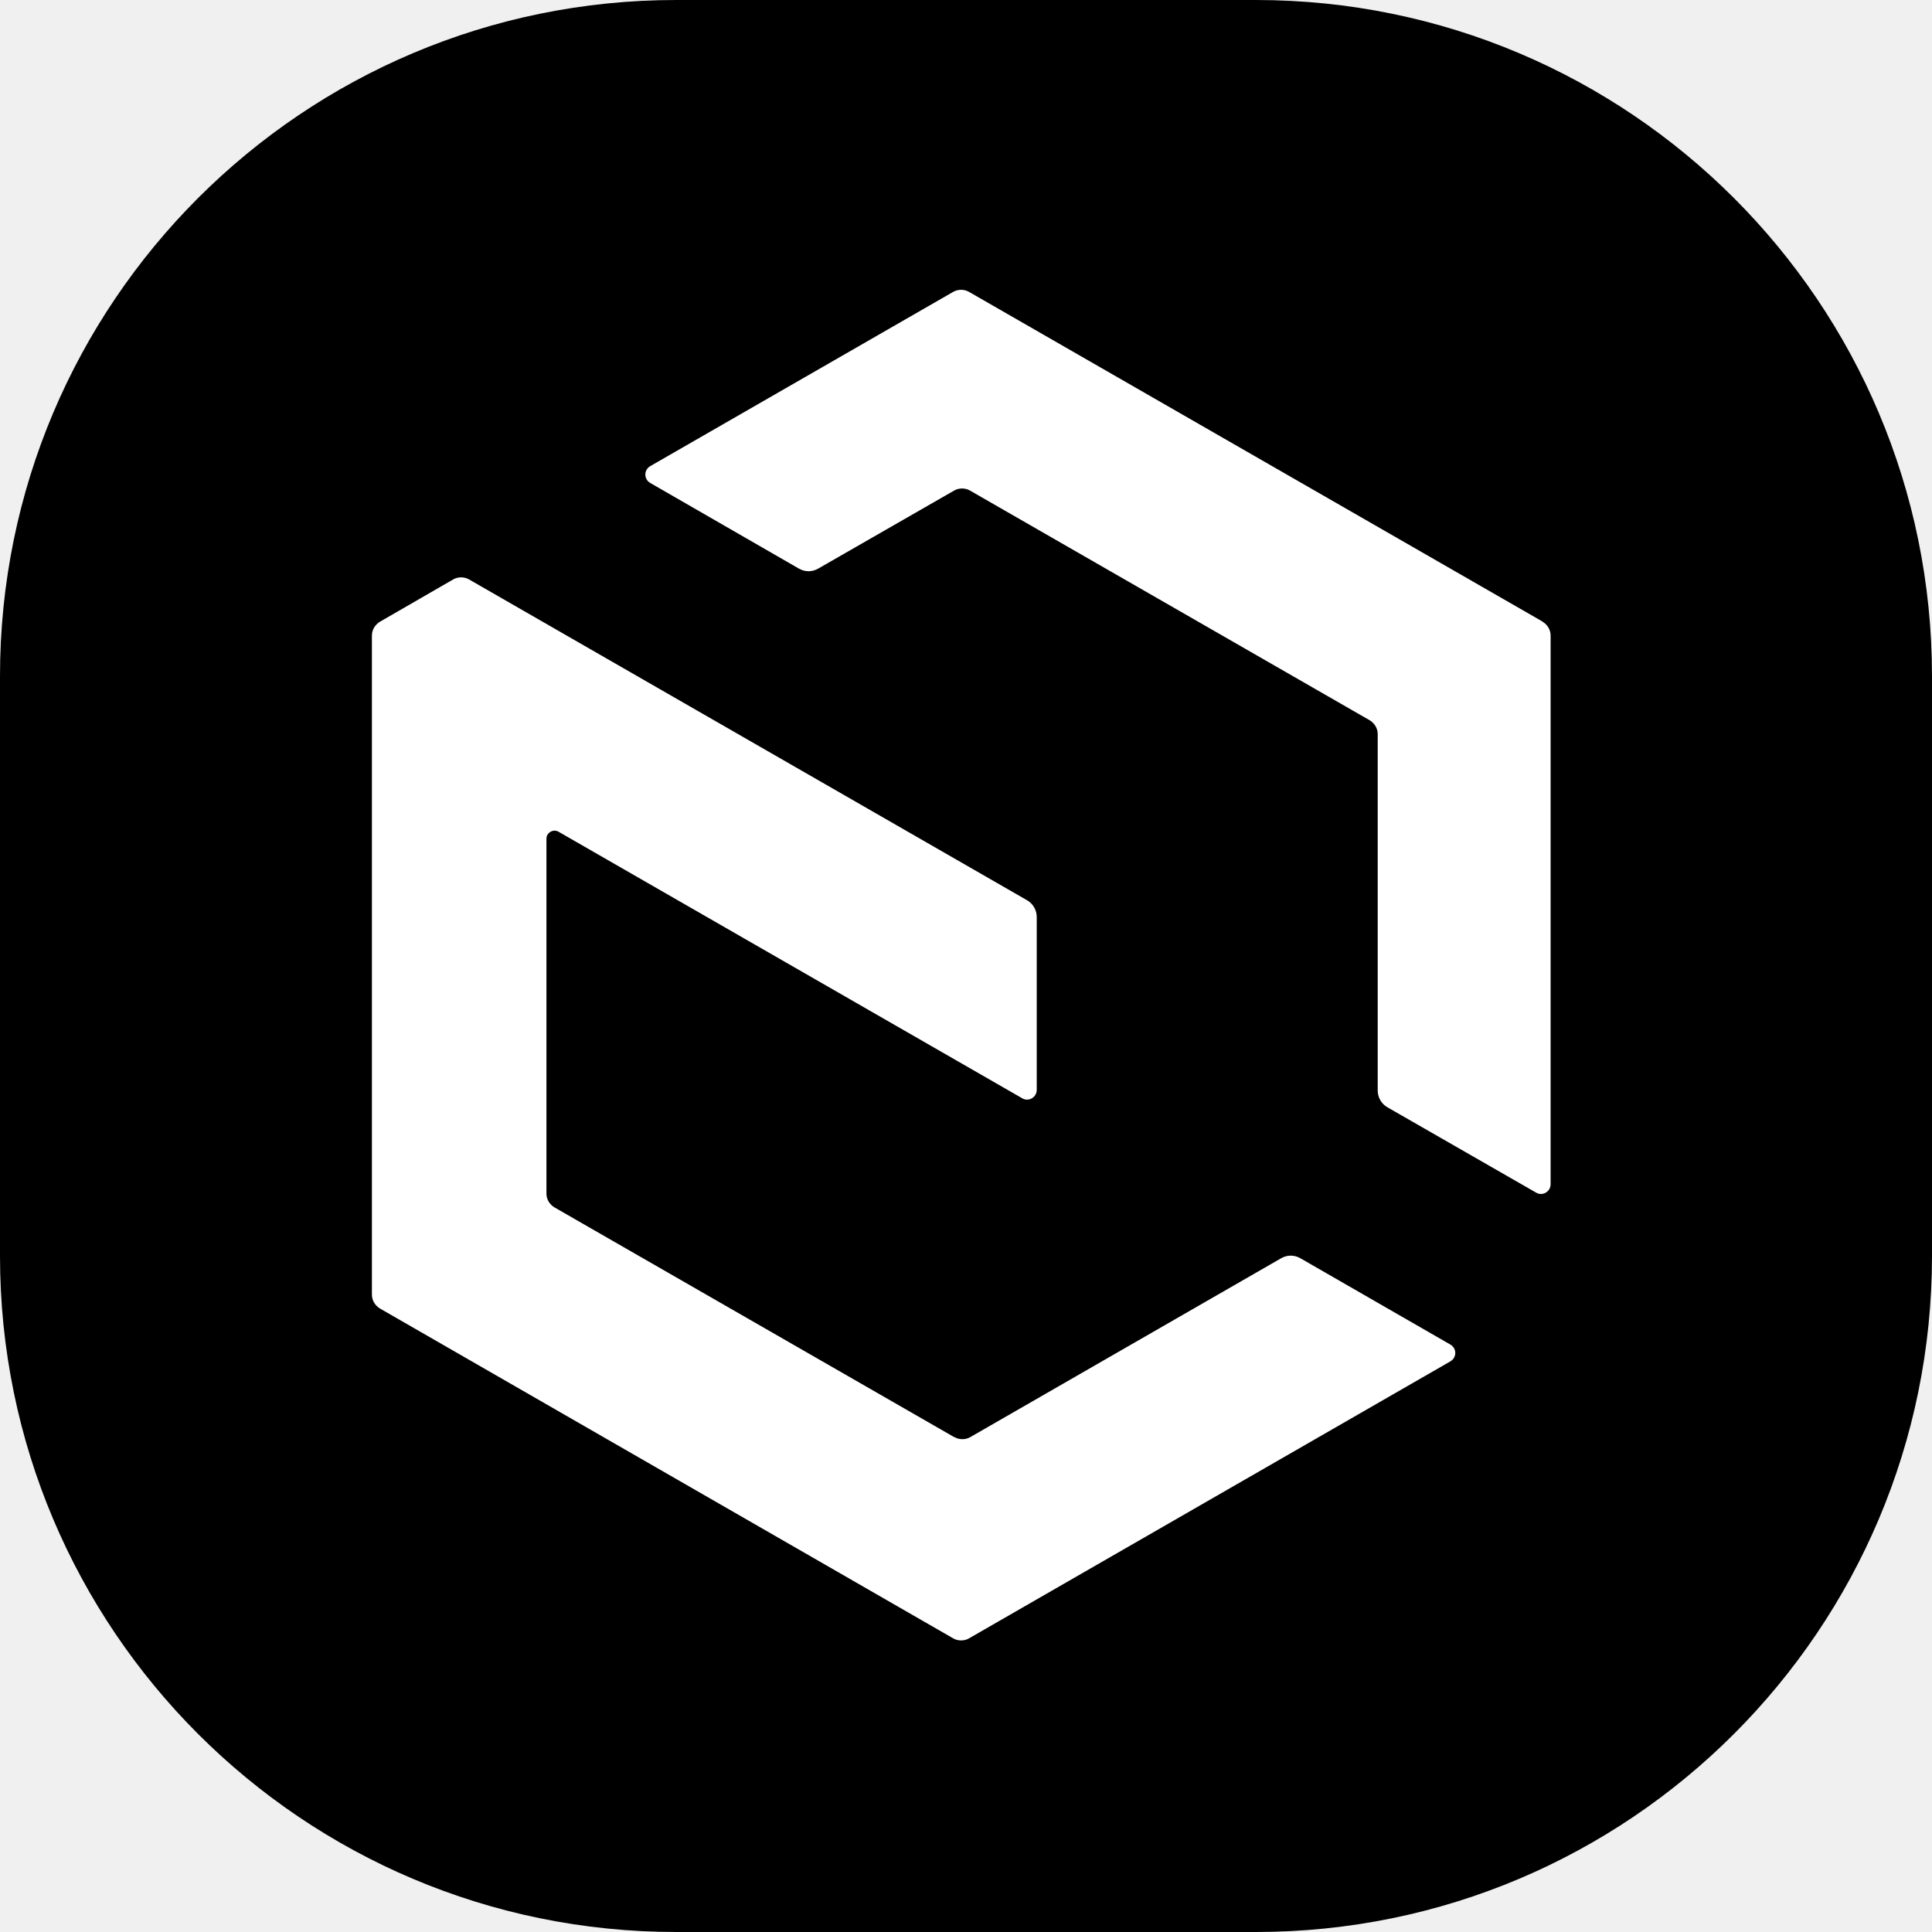
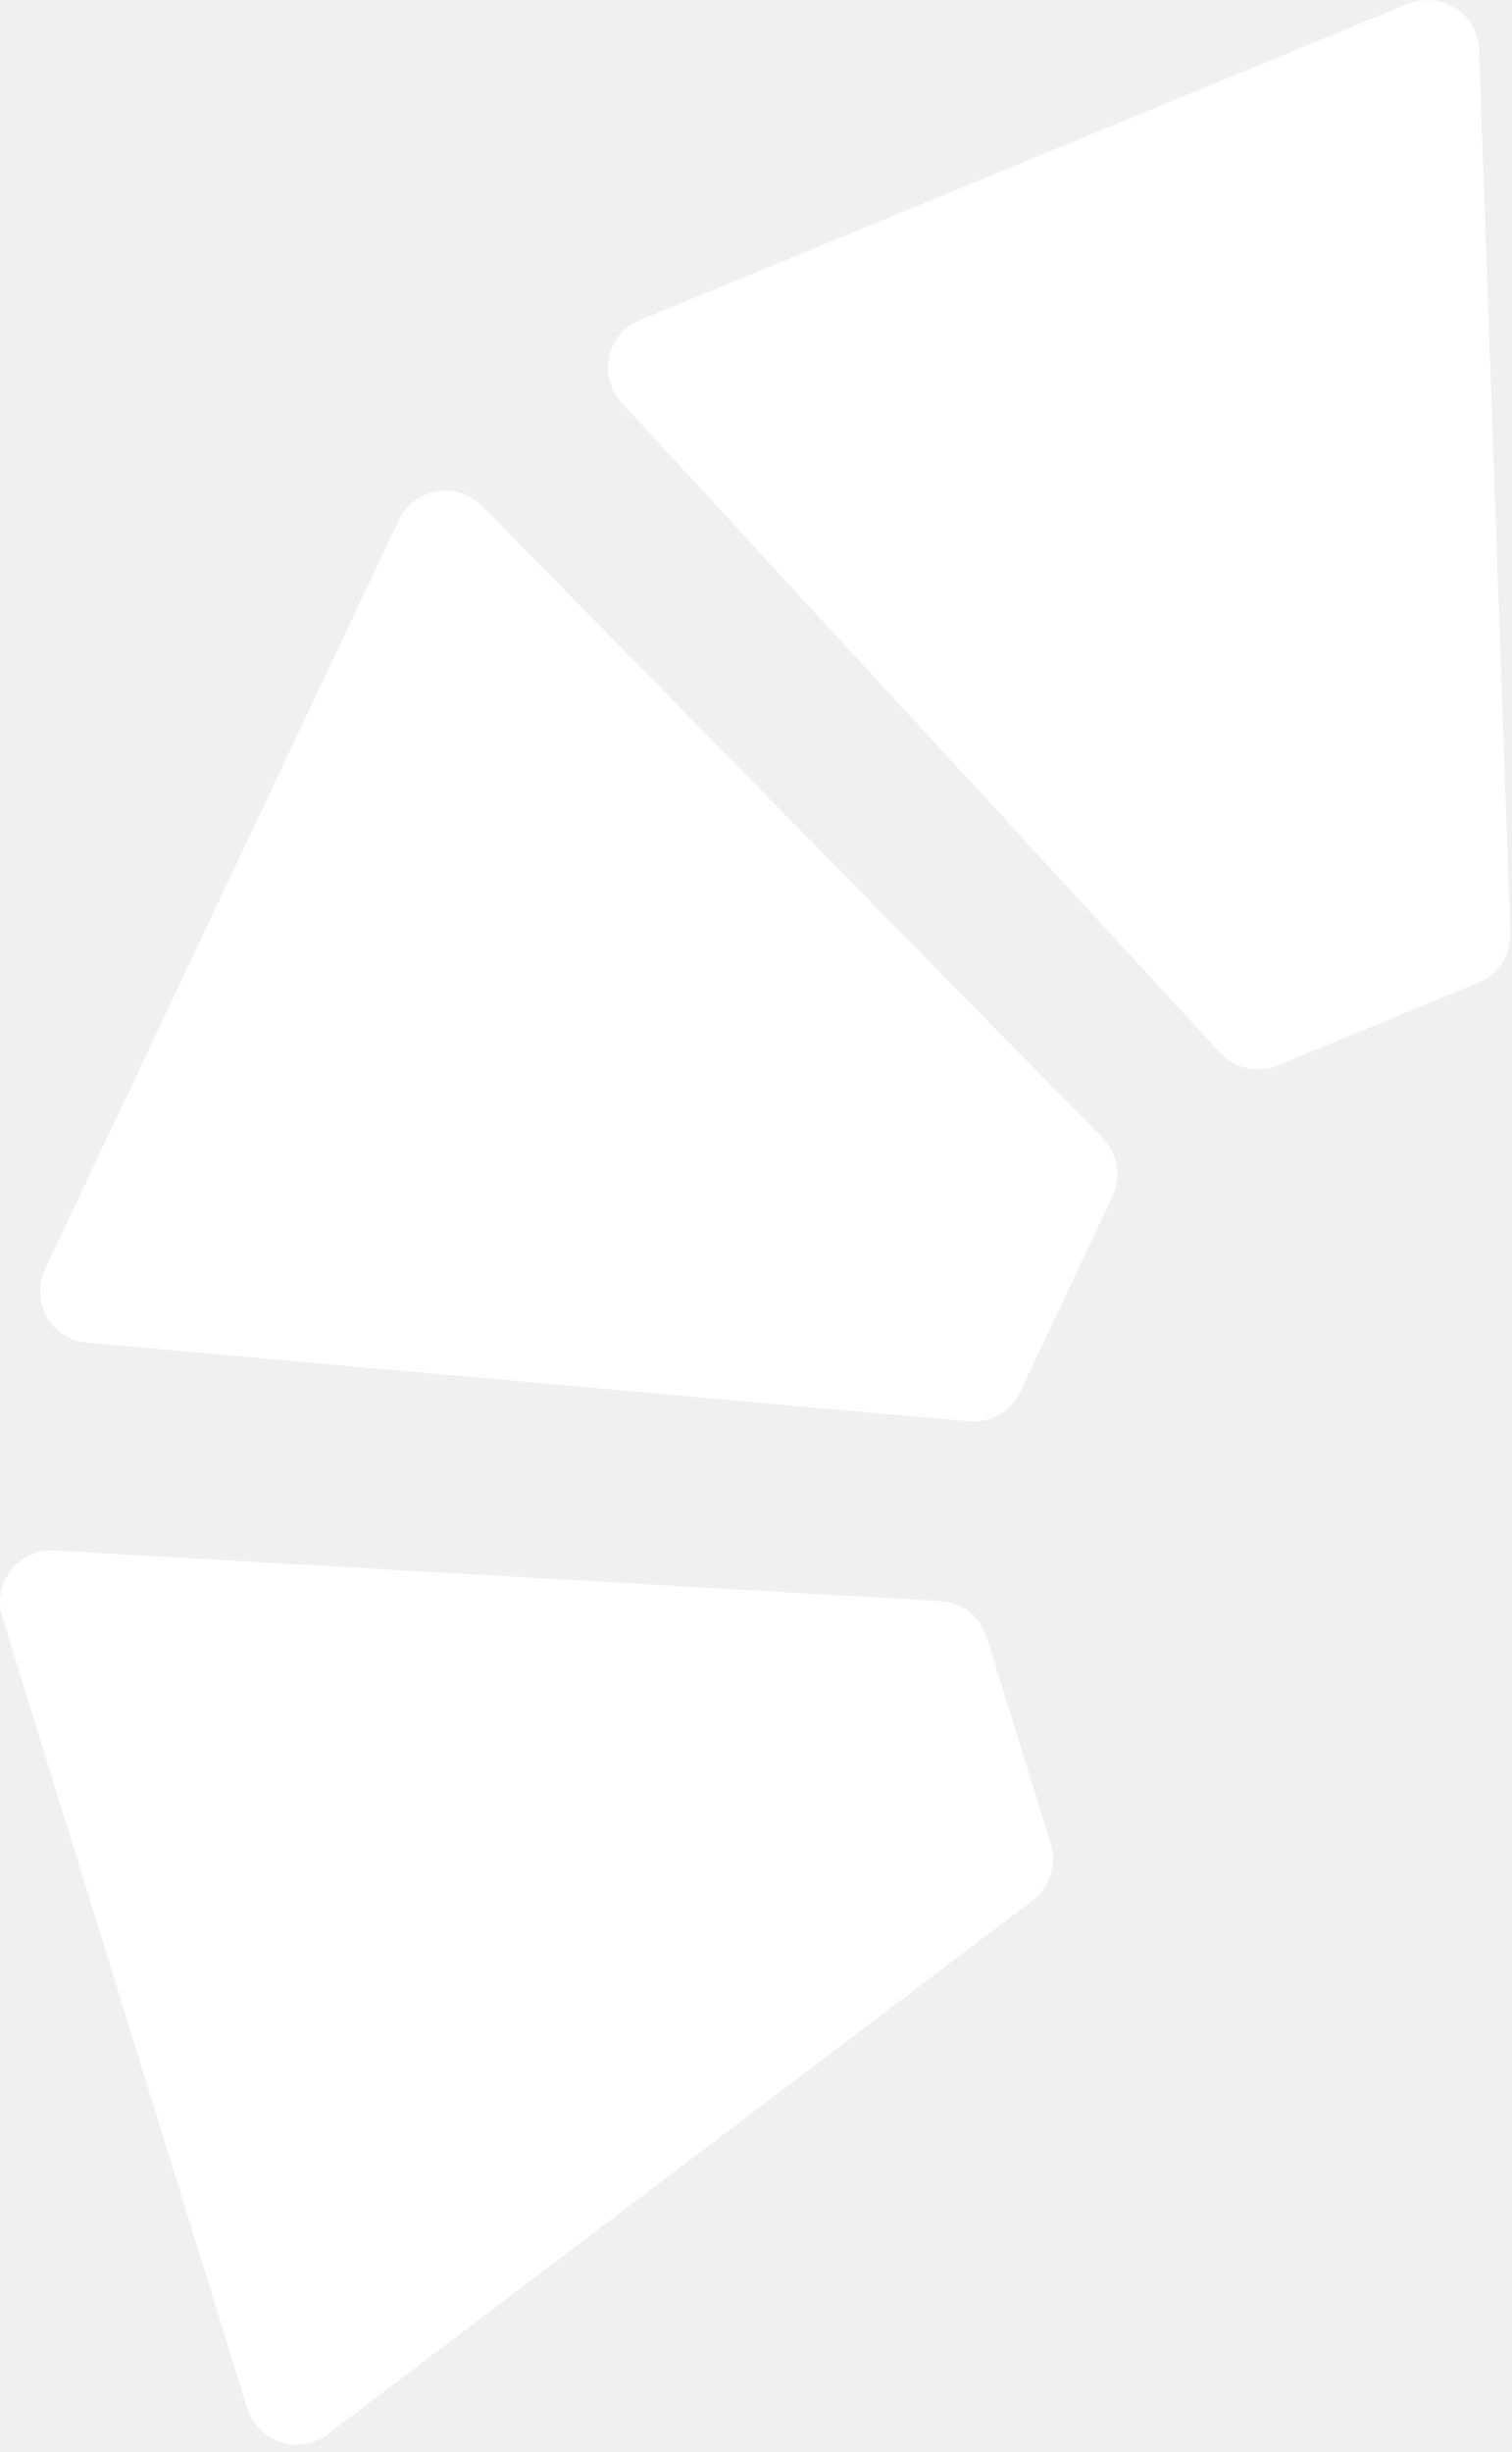
- <svg xmlns="http://www.w3.org/2000/svg" version="1.1" width="1000" height="1000">
-   <style>
-     #light-icon {
-       display: inline;
-     }
-     #dark-icon {
-       display: none;
-     }
- 
-     @media (prefers-color-scheme: dark) {
-       #light-icon {
-         display: none;
-       }
-       #dark-icon {
-         display: inline;
-       }
-     }
-   </style>
-   <g id="light-icon">
-     <svg version="1.1" width="1000" height="1000">
-       <g clip-path="url(#SvgjsClipPath1059)">
-         <rect width="1000" height="1000" fill="#000000" />
-         <g transform="matrix(5,0,0,5,192.5,150)">
-           <svg version="1.1" width="123" height="140">
-             <svg width="123" height="140" viewBox="0 0 123 140" fill="none">
-               <path d="M60.257 118.758L18.904 94.992C18.402 94.692 18.067 94.158 18.067 93.558V56.825C18.067 56.192 18.77 55.792 19.305 56.092L67.316 83.692C67.986 84.092 68.822 83.592 68.822 82.825V64.925C68.822 64.225 68.454 63.558 67.818 63.192L10.071 29.992C9.569 29.692 8.9 29.692 8.398 29.992L0.836 34.358C0.335 34.658 0 35.192 0 35.792V104.025C0 104.625 0.335 105.158 0.836 105.458L60.157 139.592C60.658 139.892 61.328 139.892 61.829 139.592L111.647 110.925C112.317 110.525 112.317 109.592 111.647 109.192L96.123 100.258C95.487 99.892 94.751 99.892 94.116 100.258L61.963 118.758C61.461 119.058 60.792 119.058 60.29 118.758H60.257Z" fill="white" />
-               <path d="M121.149 34.325L61.829 0.225C61.328 -0.075 60.658 -0.075 60.157 0.225L28.807 18.258C28.138 18.658 28.138 19.592 28.807 19.992L44.197 28.858C44.833 29.225 45.569 29.225 46.205 28.858L60.257 20.792C60.759 20.492 61.428 20.492 61.93 20.792L103.283 44.558C103.785 44.858 104.12 45.392 104.12 45.992V82.892C104.12 83.592 104.488 84.258 105.123 84.625L120.514 93.458C121.183 93.858 122.019 93.358 122.019 92.592V35.792C122.019 35.192 121.685 34.658 121.183 34.358L121.149 34.325Z" fill="white" />
-             </svg>
-           </svg>
-         </g>
-       </g>
-       <defs>
-         <clipPath id="SvgjsClipPath1059">
-           <rect width="1000" height="1000" x="0" y="0" rx="350" ry="350" />
-         </clipPath>
-       </defs>
-     </svg>
-   </g>
-   <g id="dark-icon">
-     <svg version="1.1" width="1000" height="1000">
-       <g clip-path="url(#SvgjsClipPath1060)">
-         <rect width="1000" height="1000" fill="#000000" />
-         <g transform="matrix(5,0,0,5,192.5,150)">
-           <svg version="1.1" width="123" height="140">
-             <svg width="123" height="140" viewBox="0 0 123 140" fill="none">
-               <path d="M60.257 118.758L18.904 94.992C18.402 94.692 18.067 94.158 18.067 93.558V56.825C18.067 56.192 18.77 55.792 19.305 56.092L67.316 83.692C67.986 84.092 68.822 83.592 68.822 82.825V64.925C68.822 64.225 68.454 63.558 67.818 63.192L10.071 29.992C9.569 29.692 8.9 29.692 8.398 29.992L0.836 34.358C0.335 34.658 0 35.192 0 35.792V104.025C0 104.625 0.335 105.158 0.836 105.458L60.157 139.592C60.658 139.892 61.328 139.892 61.829 139.592L111.647 110.925C112.317 110.525 112.317 109.592 111.647 109.192L96.123 100.258C95.487 99.892 94.751 99.892 94.116 100.258L61.963 118.758C61.461 119.058 60.792 119.058 60.29 118.758H60.257Z" fill="white" />
-               <path d="M121.149 34.325L61.829 0.225C61.328 -0.075 60.658 -0.075 60.157 0.225L28.807 18.258C28.138 18.658 28.138 19.592 28.807 19.992L44.197 28.858C44.833 29.225 45.569 29.225 46.205 28.858L60.257 20.792C60.759 20.492 61.428 20.492 61.93 20.792L103.283 44.558C103.785 44.858 104.12 45.392 104.12 45.992V82.892C104.12 83.592 104.488 84.258 105.123 84.625L120.514 93.458C121.183 93.858 122.019 93.358 122.019 92.592V35.792C122.019 35.192 121.685 34.658 121.183 34.358L121.149 34.325Z" fill="white" />
-             </svg>
-           </svg>
-         </g>
-       </g>
-       <defs>
-         <clipPath id="SvgjsClipPath1060">
-           <rect width="1000" height="1000" x="0" y="0" rx="350" ry="350" />
-         </clipPath>
-       </defs>
-     </svg>
-   </g>
+ <svg xmlns="http://www.w3.org/2000/svg" width="201" height="326" viewBox="0 0 201 326" fill="none">
+   <path d="M200.859 124.078C200.961 126.939 199.267 129.561 196.612 130.654L169.926 141.641C167.257 142.74 164.183 142.061 162.23 139.94L82.657 53.524C79.426 50.015 80.682 44.375 85.098 42.557L187.188 0.526C191.62 -1.299 196.52 1.842 196.689 6.617L200.859 124.078Z" fill="white" />
+   <path d="M146.651 151.327C148.66 153.373 149.182 156.448 147.958 159.038L135.663 185.068C134.433 187.672 131.702 189.233 128.825 188.976L11.588 178.512C6.829 178.088 3.943 173.076 5.978 168.768L53.014 69.187C55.056 64.863 60.801 63.897 64.155 67.312L146.651 151.327Z" fill="white" />
+   <path d="M125.051 212.873C127.919 213.037 130.383 214.96 131.23 217.695L139.742 245.186C140.594 247.936 139.63 250.922 137.331 252.663L43.608 323.613C39.803 326.493 34.282 324.726 32.874 320.176L0.311 215.009C-1.103 210.443 2.49 205.873 7.278 206.147L125.051 212.873Z" fill="white" />
</svg>
